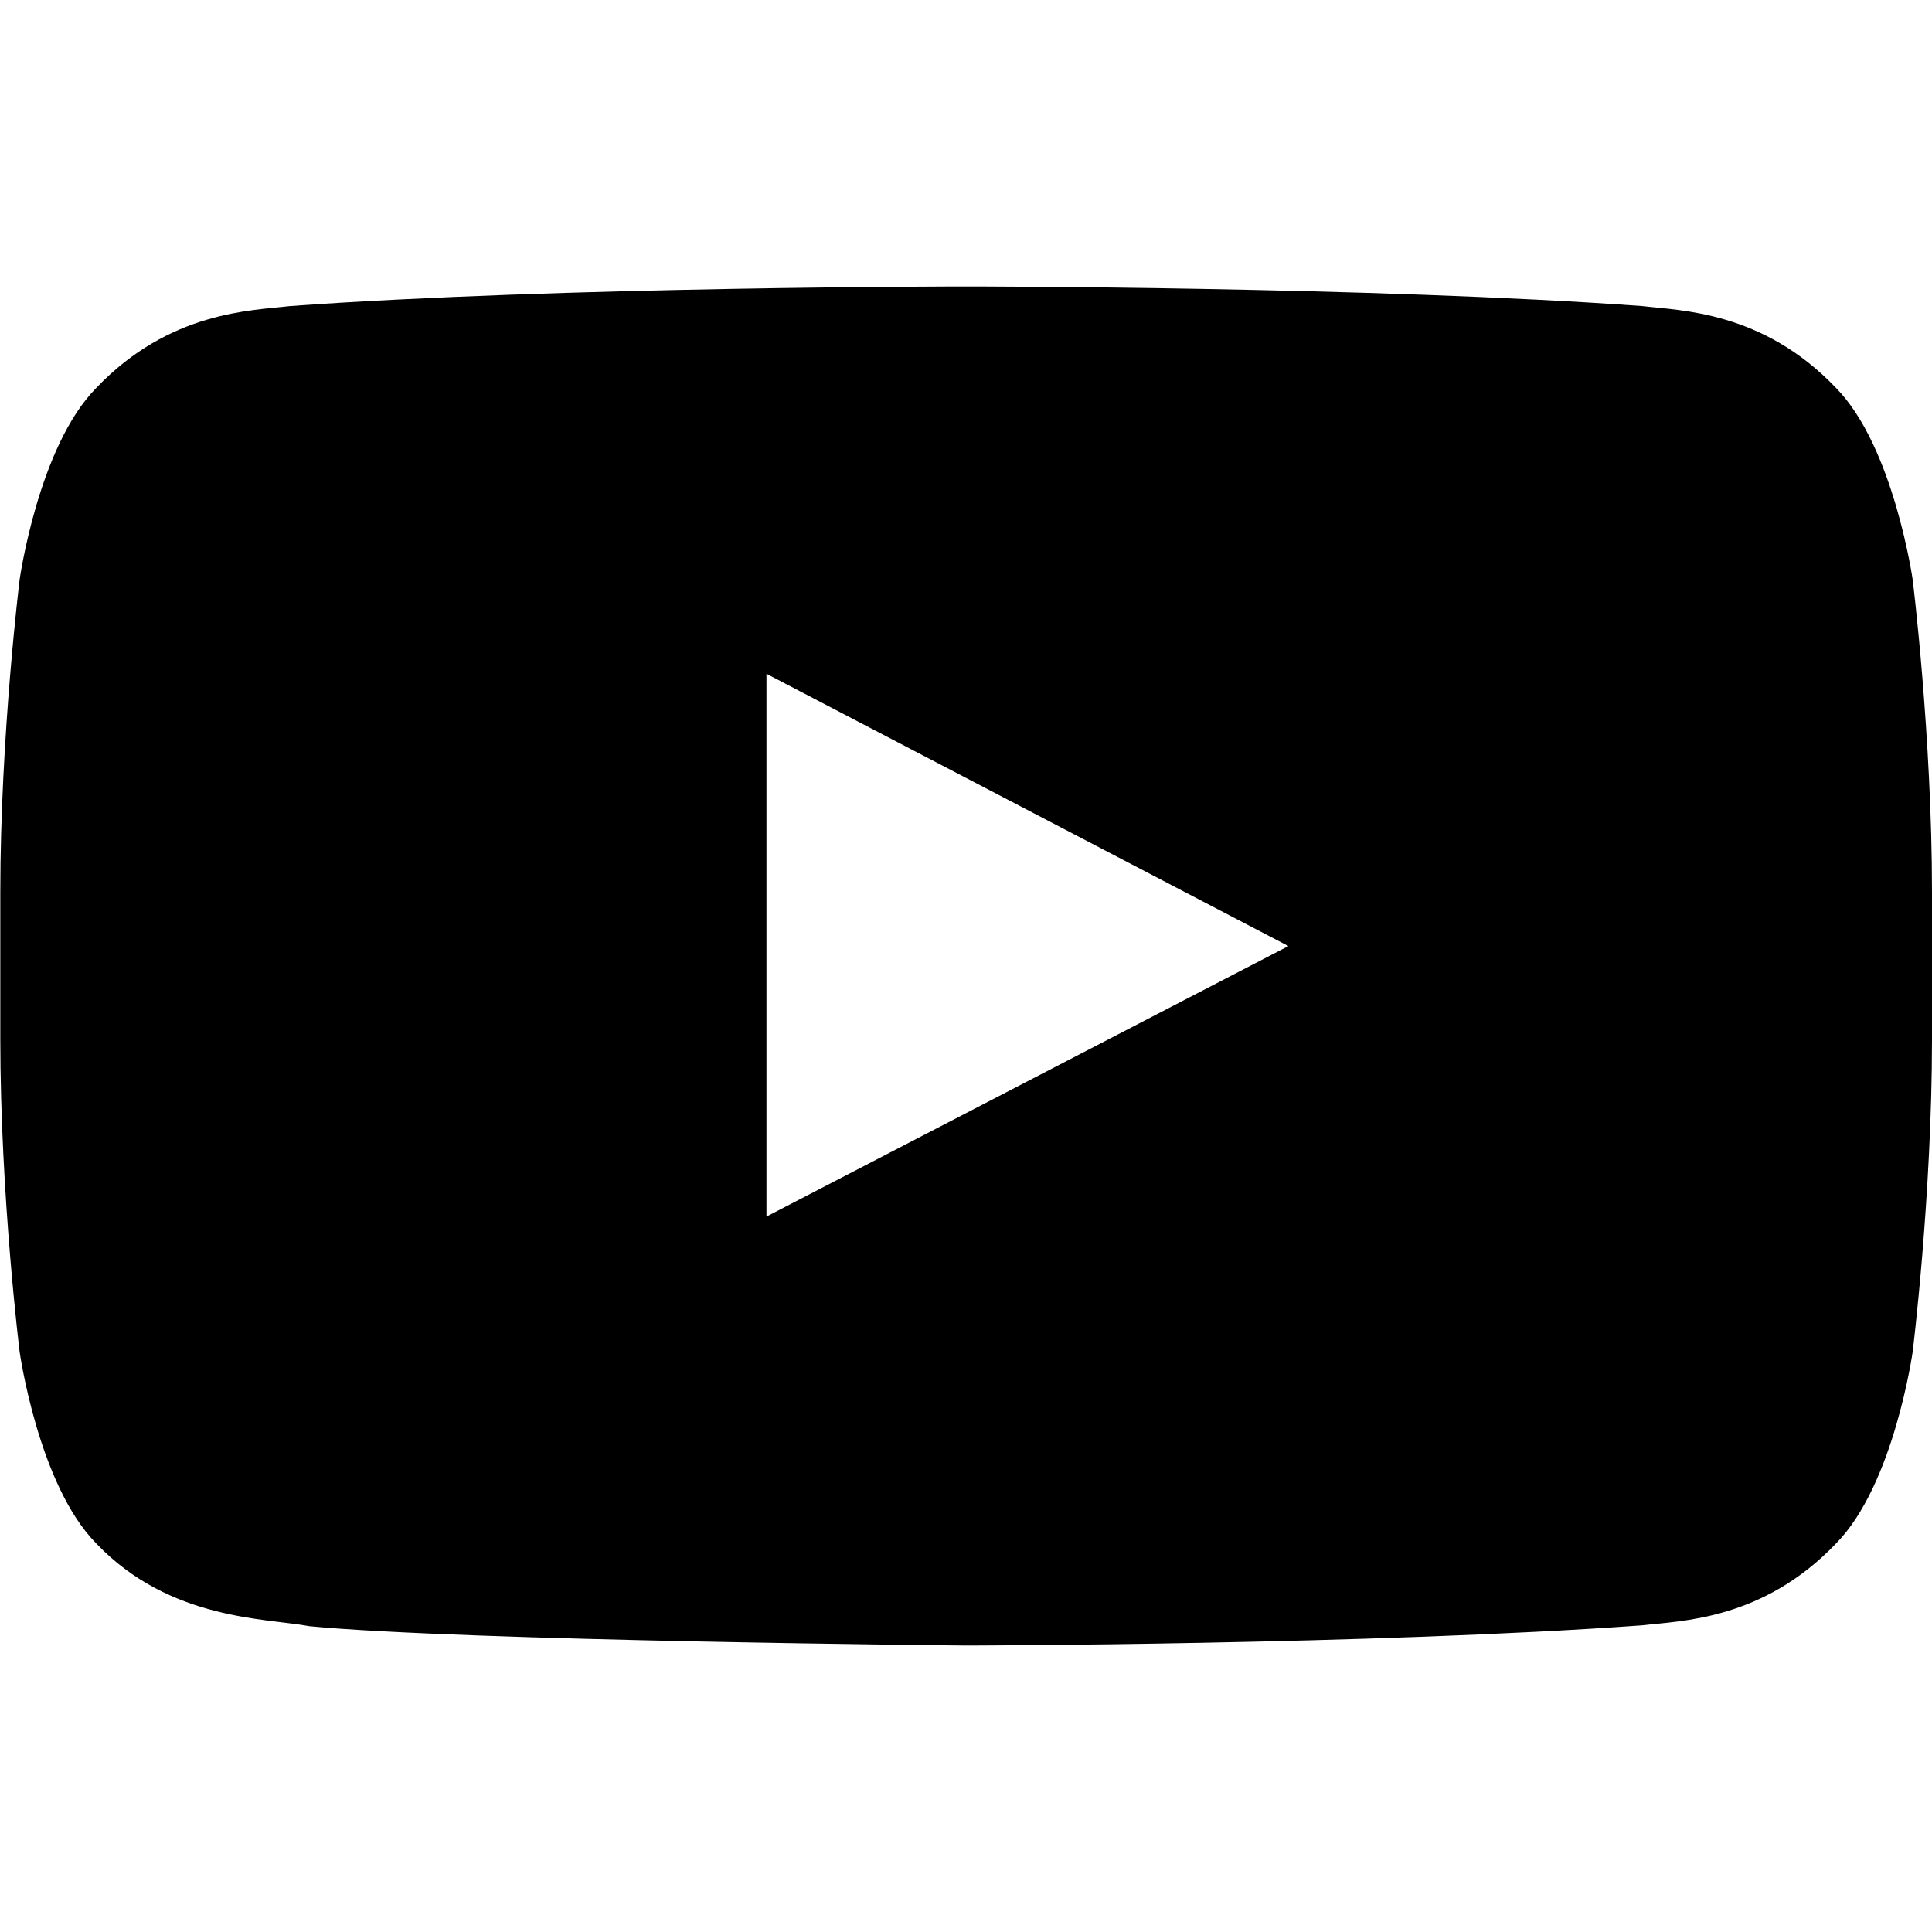
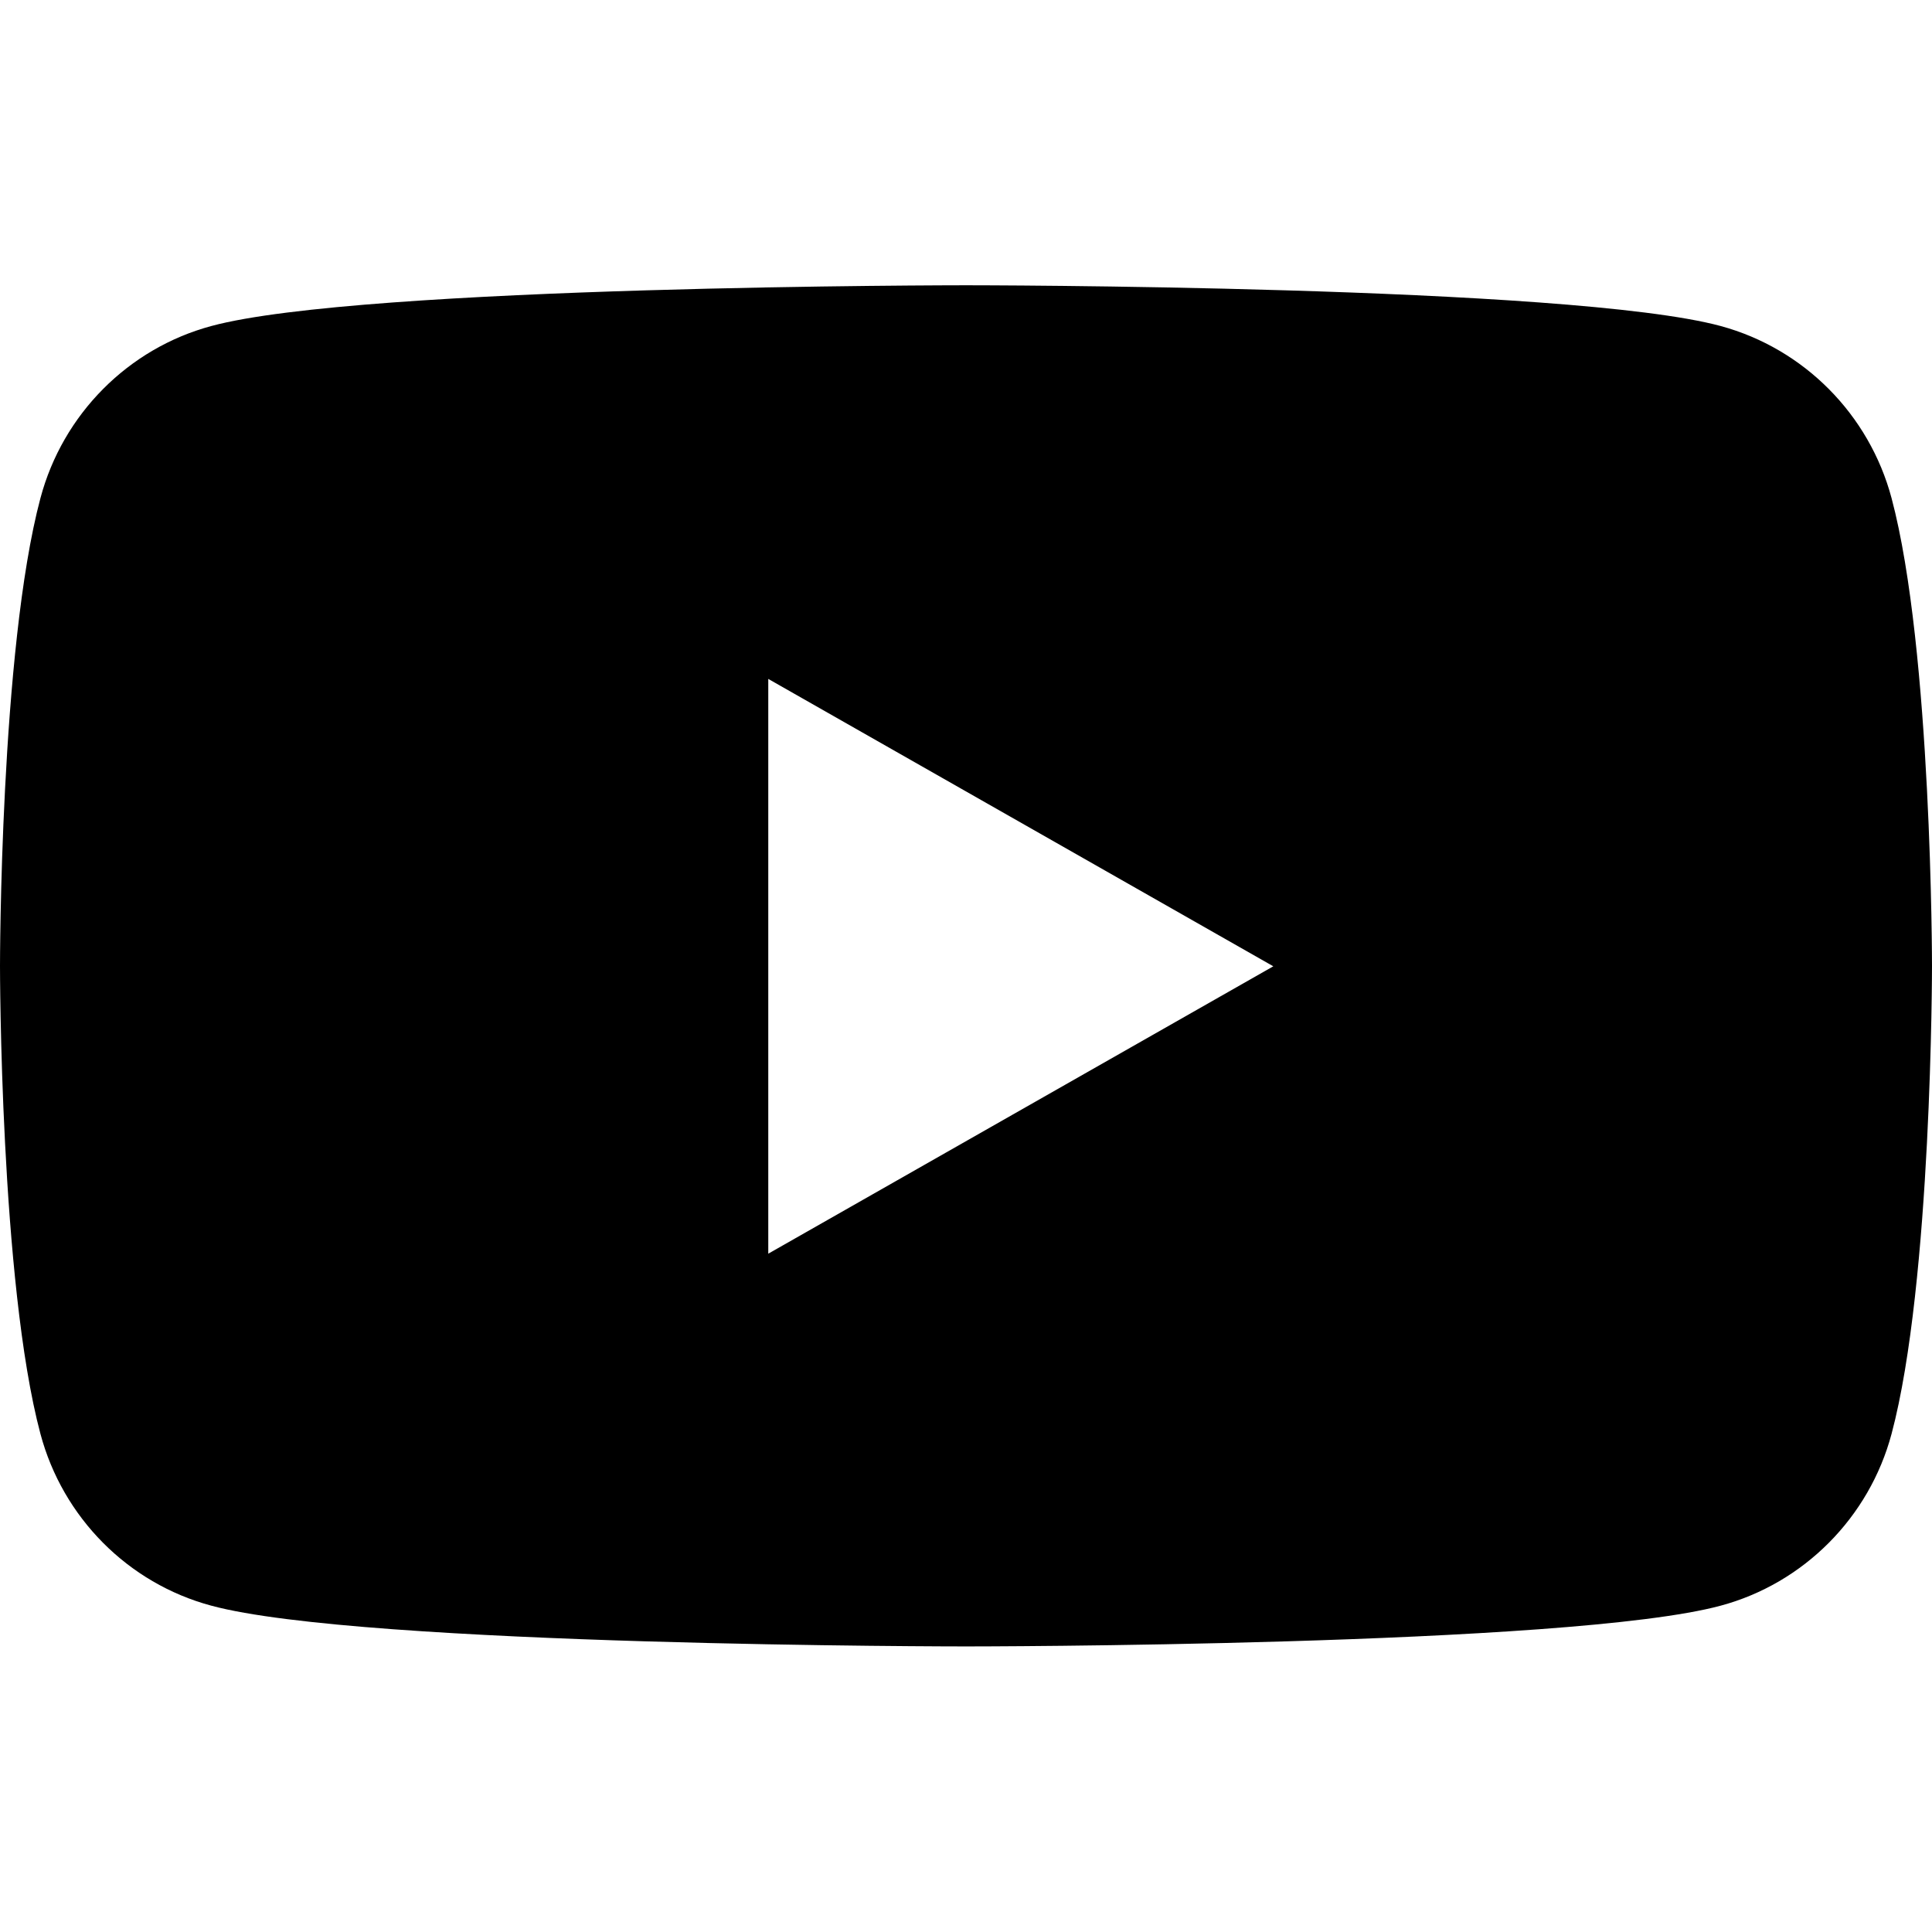
<svg xmlns="http://www.w3.org/2000/svg" viewBox="0 0 64 64">
-   <path d="m63.36,19.2s-.63-4.41-2.54-6.35c-2.43-2.55-5.16-2.56-6.41-2.71-8.96-.65-22.39-.65-22.39-.65h-.03s-13.43,0-22.39.65c-1.25.15-3.98.16-6.41,2.71-1.92,1.94-2.54,6.35-2.54,6.35,0,0-.64,5.18-.64,10.36v4.86c0,5.18.64,10.36.64,10.36,0,0,.62,4.41,2.54,6.35,2.43,2.55,5.63,2.47,7.06,2.74,5.12.49,21.76.64,21.76.64,0,0,13.45-.02,22.4-.67,1.25-.15,3.98-.16,6.41-2.71,1.92-1.94,2.54-6.35,2.54-6.35,0,0,.64-5.18.64-10.36v-4.86c0-5.18-.64-10.36-.64-10.36Zm-37.97,21.1v-17.98s17.29,9.02,17.29,9.02l-17.29,8.96Z" />
+   <path d="m62.66,16.5c-.74-2.77-2.9-4.95-5.66-5.7-4.99-1.35-25-1.35-25-1.35,0,0-20.01,0-25,1.35-2.75.74-4.92,2.92-5.66,5.7-1.34,5.02-1.34,15.5-1.34,15.5,0,0,0,10.48,1.34,15.5.74,2.77,2.9,4.95,5.66,5.69,4.99,1.35,25,1.35,25,1.35,0,0,20.01,0,25-1.35,2.75-.74,4.92-2.92,5.66-5.69,1.34-5.02,1.34-15.5,1.34-15.5,0,0,0-10.48-1.34-15.5Zm-37.21,25.02v-19.03l16.73,9.52-16.73,9.52Z" />
</svg>
